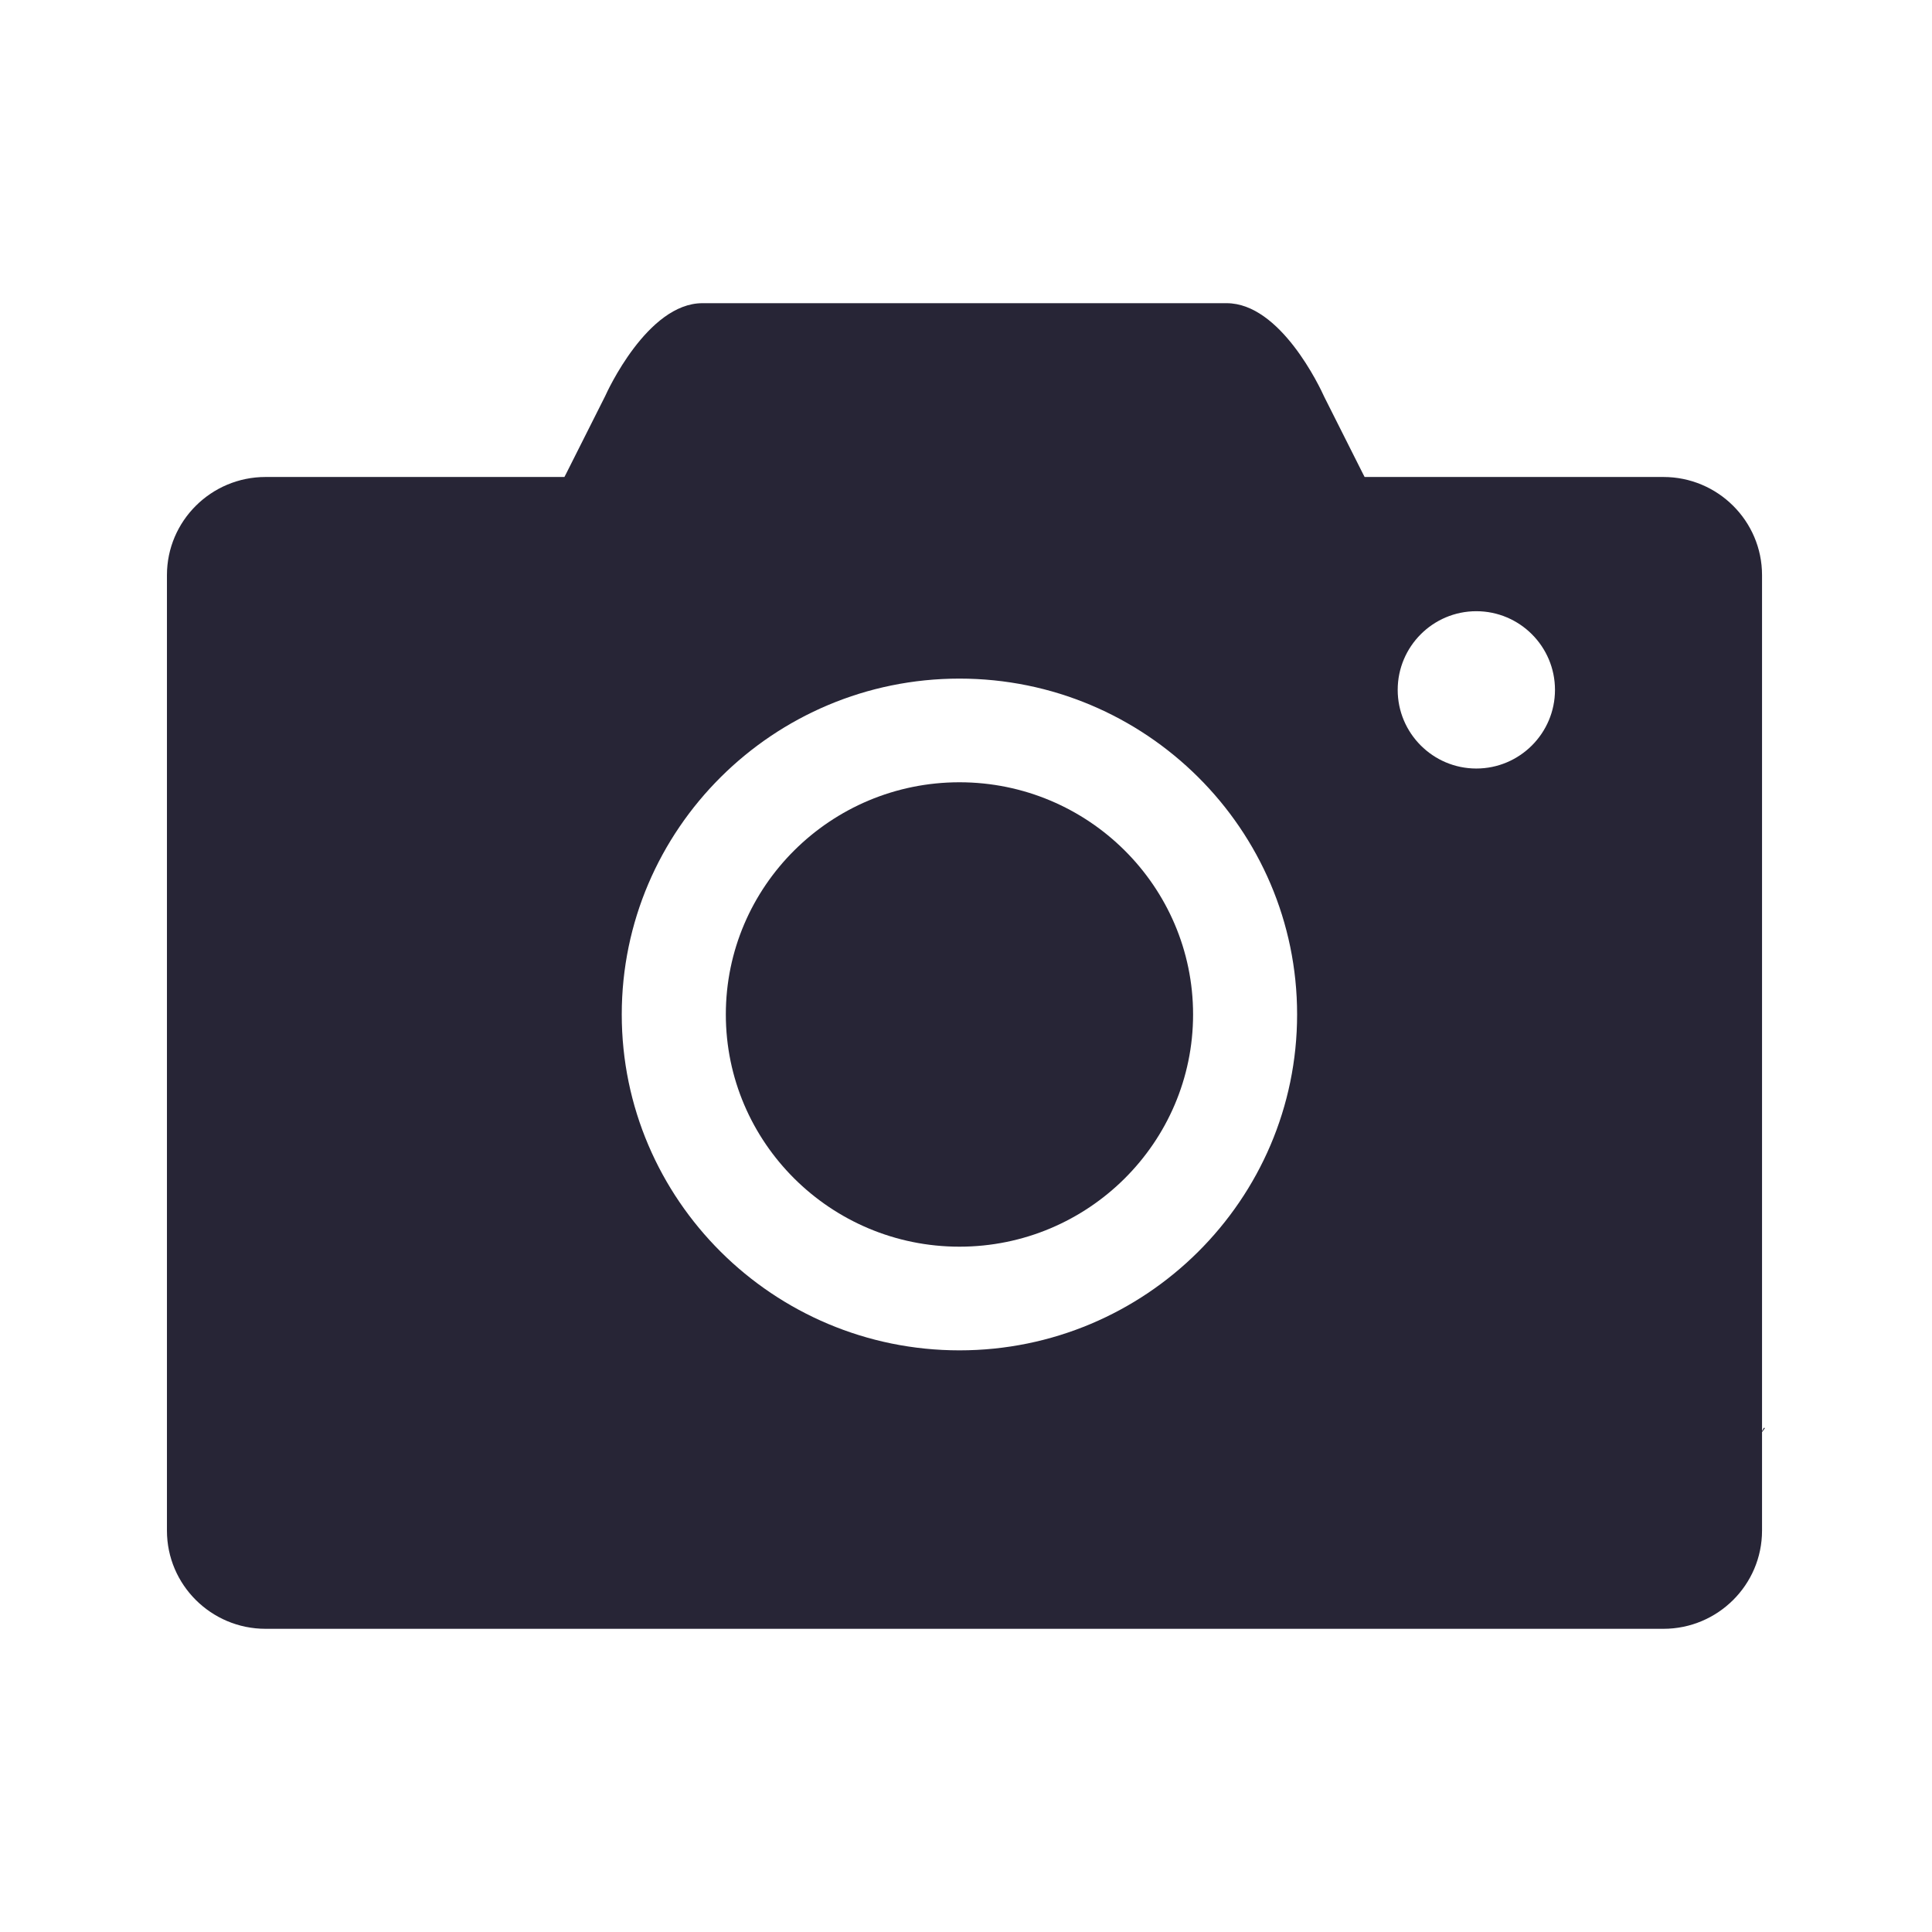
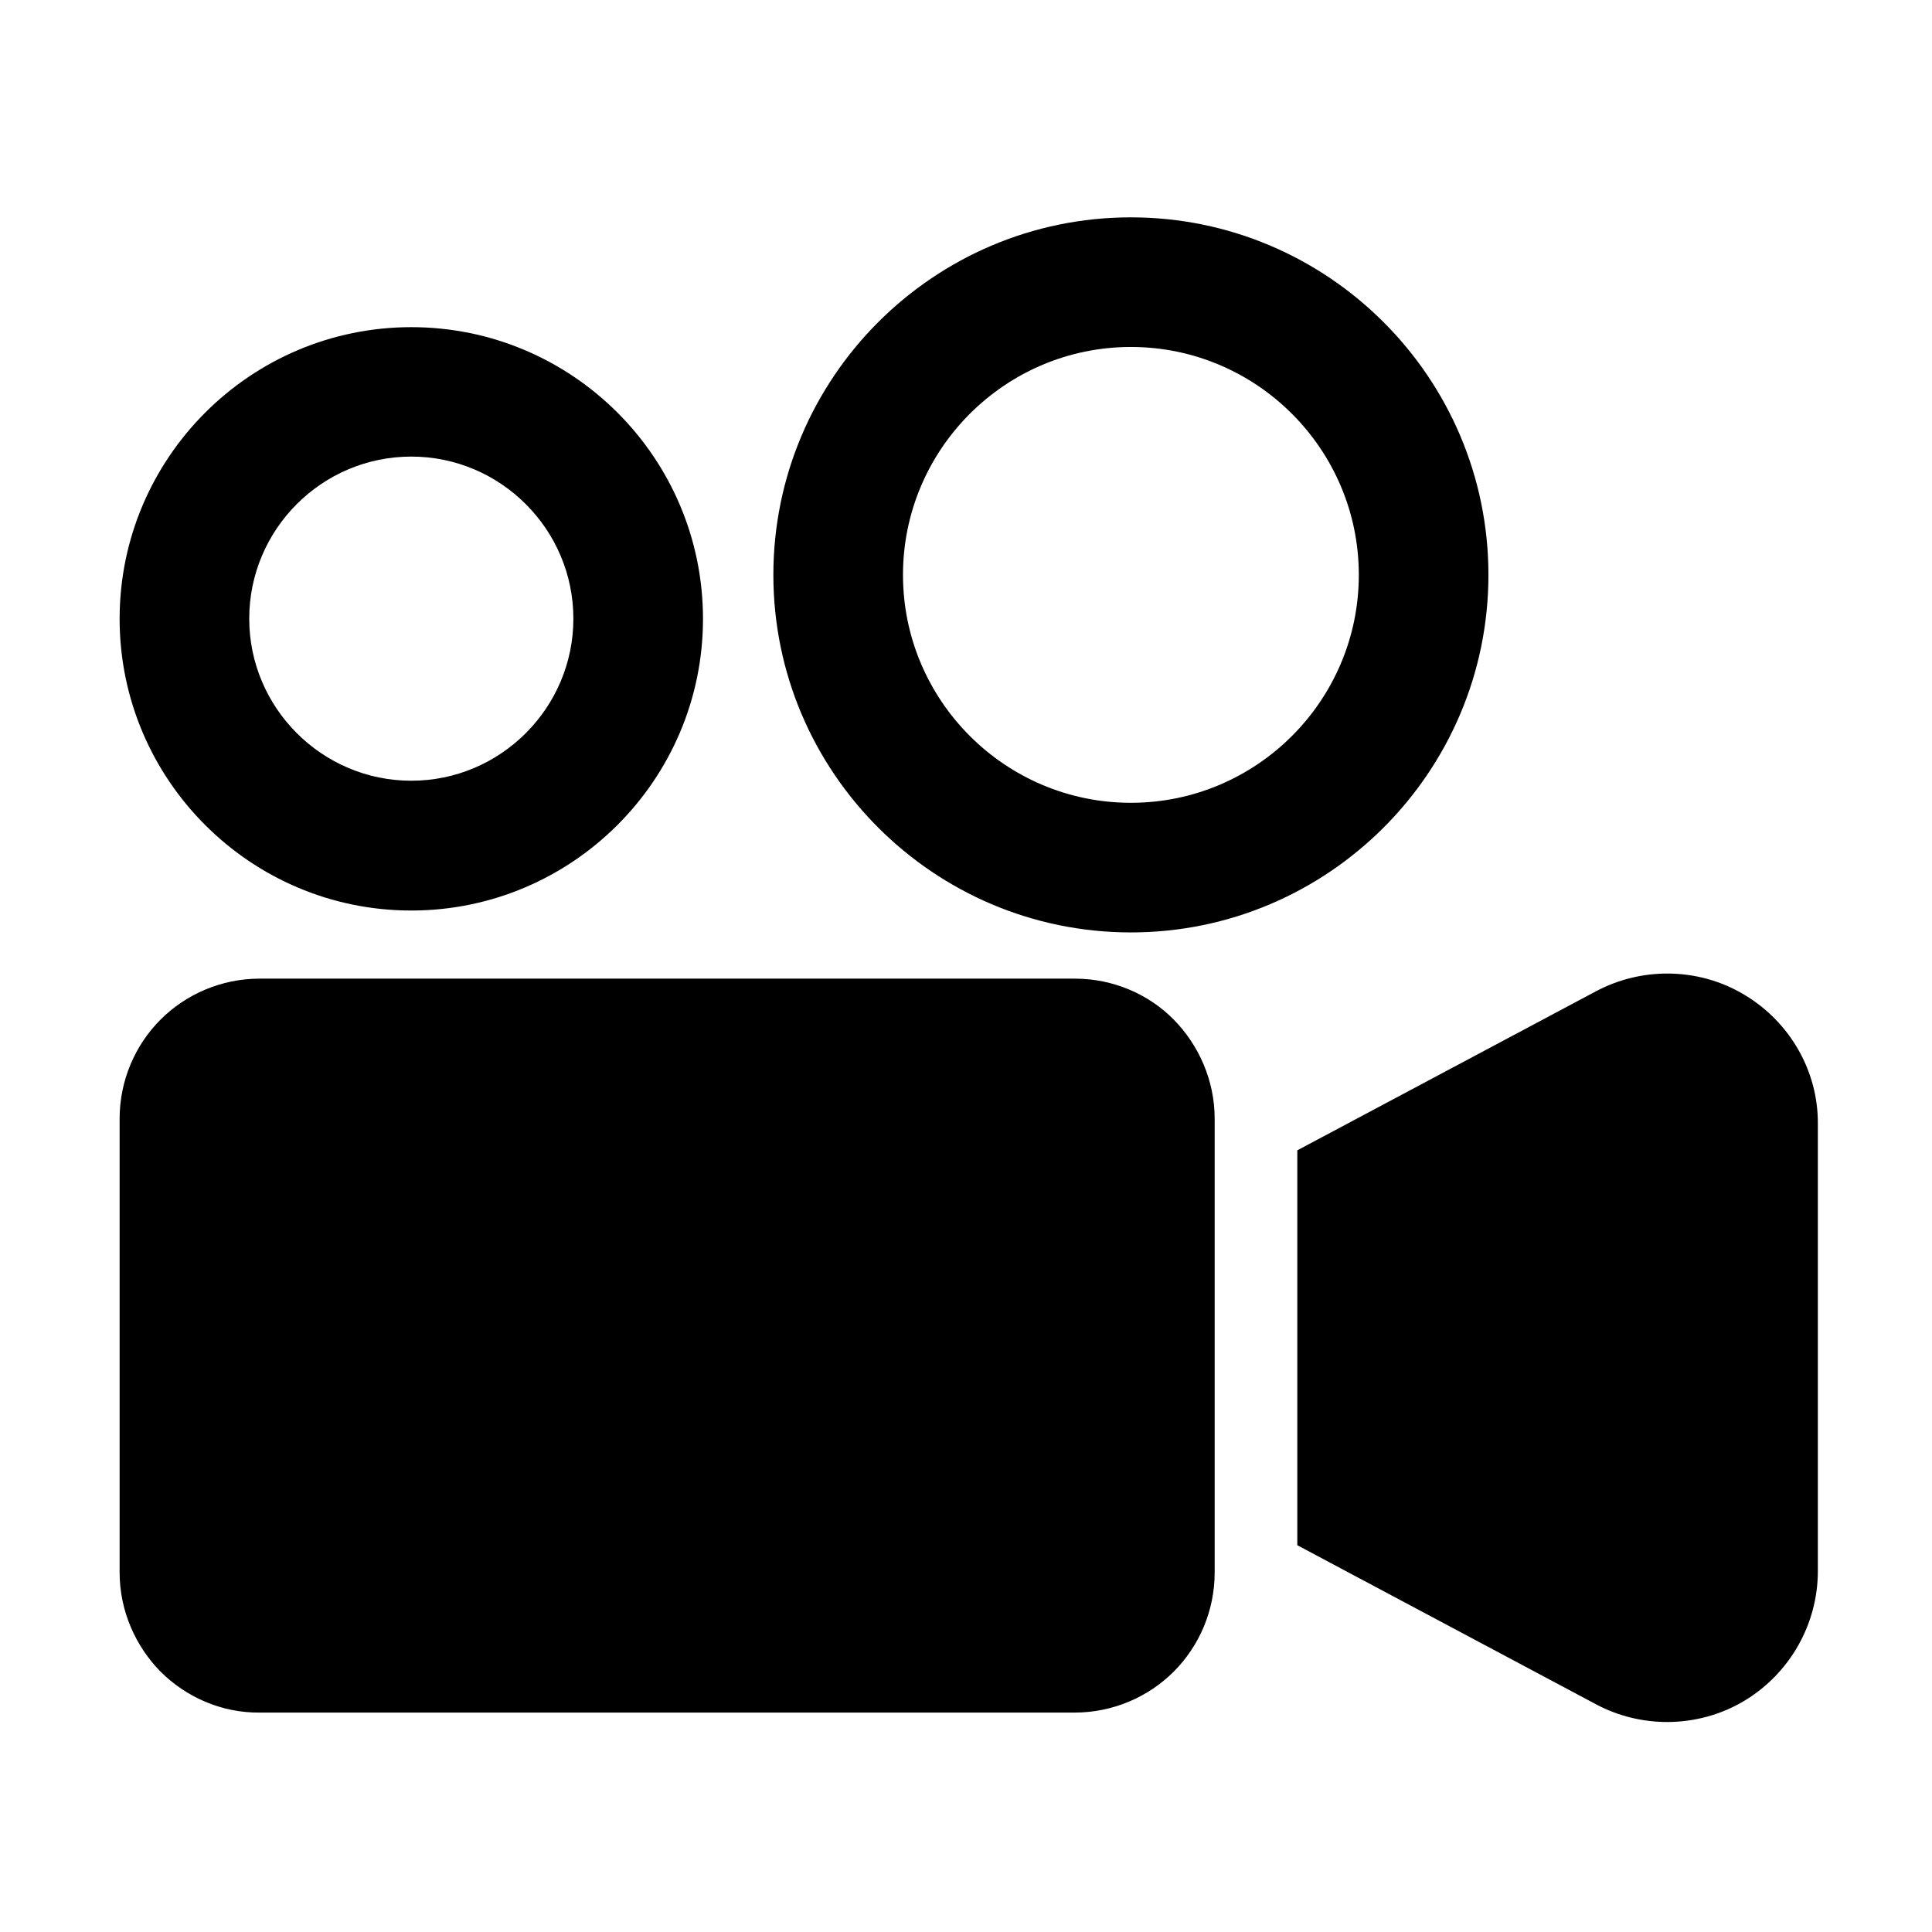
- <svg xmlns="http://www.w3.org/2000/svg" t="1783063864899" class="icon" viewBox="0 0 1024 1024" version="1.1" p-id="14294" width="200" height="200">
-   <path d="M508.533 414.621c-68.293 0-123.827 55.196-123.827 123.057 0 67.862 55.534 123.088 123.827 123.088 68.263 0 123.826-55.227 123.826-123.088C632.359 469.817 576.795 414.621 508.533 414.621z" fill="#272536" p-id="14295" />
-   <path d="M934.809 756.826c-0.216 0.584-0.584 1.141-0.894 1.664l0-4.807L933.915 304.816c0-28.676-23.452-52.005-52.266-52.005l-156.433 0-1.94 0-0.894-1.725-20.463-40.679c-2.341-5.209-23.268-49.71-51.775-49.71L372.286 160.696c-29.154 0-50.633 47.213-51.528 49.232l-20.71 41.157-0.894 1.725-1.94 0-156.464 0c-28.813 0-52.267 23.329-52.267 52.005l0 506.465c0 28.692 23.454 52.022 52.267 52.022l740.898 0c28.814 0 52.266-23.329 52.266-52.022l0-52.237c0.526-0.74 1.14-1.417 1.602-2.219L934.809 756.826zM508.533 715.715c-98.68 0-178.991-79.881-178.991-178.037 0-98.155 80.31-178.004 178.991-178.004 98.679 0 178.961 79.85 178.961 178.004C687.493 635.833 607.212 715.715 508.533 715.715zM782.476 407.333c-22.961 0-41.668-18.706-41.668-41.681 0-23.006 18.707-41.698 41.668-41.698 22.99 0 41.696 18.692 41.696 41.698C824.171 388.627 805.465 407.333 782.476 407.333z" fill="#272536" p-id="14296" />
-   <path d="M872.803 755.994 872.864 755.994 872.864 755.625Z" fill="#272536" p-id="14297" />
+ <svg xmlns="http://www.w3.org/2000/svg" t="1786606067380" class="icon" viewBox="0 0 1024 1024" version="1.1" p-id="6237" width="200" height="200">
+   <path d="M569.7 518.7H137.6c-20.3 0-39.1 8.3-52.5 21.7s-21.7 32.2-21.7 52.5v240.6c0 20.3 8.5 39.1 21.7 52.5 13.4 13.4 32.2 21.9 52.5 21.7h432c20.3 0 39.1-8.3 52.5-21.7s21.7-32.2 21.7-52.5V592.9c0-20.3-8.5-39.1-21.7-52.5-13.2-13.4-32-21.7-52.4-21.7zM924.8 527.4c-12.5-7.6-26.8-11.4-41.1-11.4-13 0-25.9 3.1-37.8 9.4l-158.3 84.3V819l158.3 84.3c11.8 6.3 24.8 9.4 37.8 9.4 14.1 0 28.6-3.8 41.1-11.4 23.9-14.5 38.7-40.5 38.7-68.6v-237c0.2-27.8-14.6-53.8-38.7-68.3zM599.4 494.2c-104.5 0-189.5-85-189.5-189.5s85-189.5 189.5-189.5 189.5 85 189.5 189.5-85 189.5-189.5 189.5z m0-310.3c-66.6 0-120.8 54.2-120.8 120.8s54.2 120.8 120.8 120.8 120.8-54.2 120.8-120.8S666 183.9 599.4 183.9zM218 482.6c-85.3 0-154.6-69.4-154.6-154.6S132.7 173.4 218 173.4 372.6 242.7 372.6 328 303.2 482.6 218 482.6z m0-240.6c-47.4 0-85.9 38.6-85.9 85.9s38.6 85.9 85.9 85.9 85.9-38.6 85.9-85.9S265.3 242 218 242z" fill="" p-id="6238" />
</svg>
